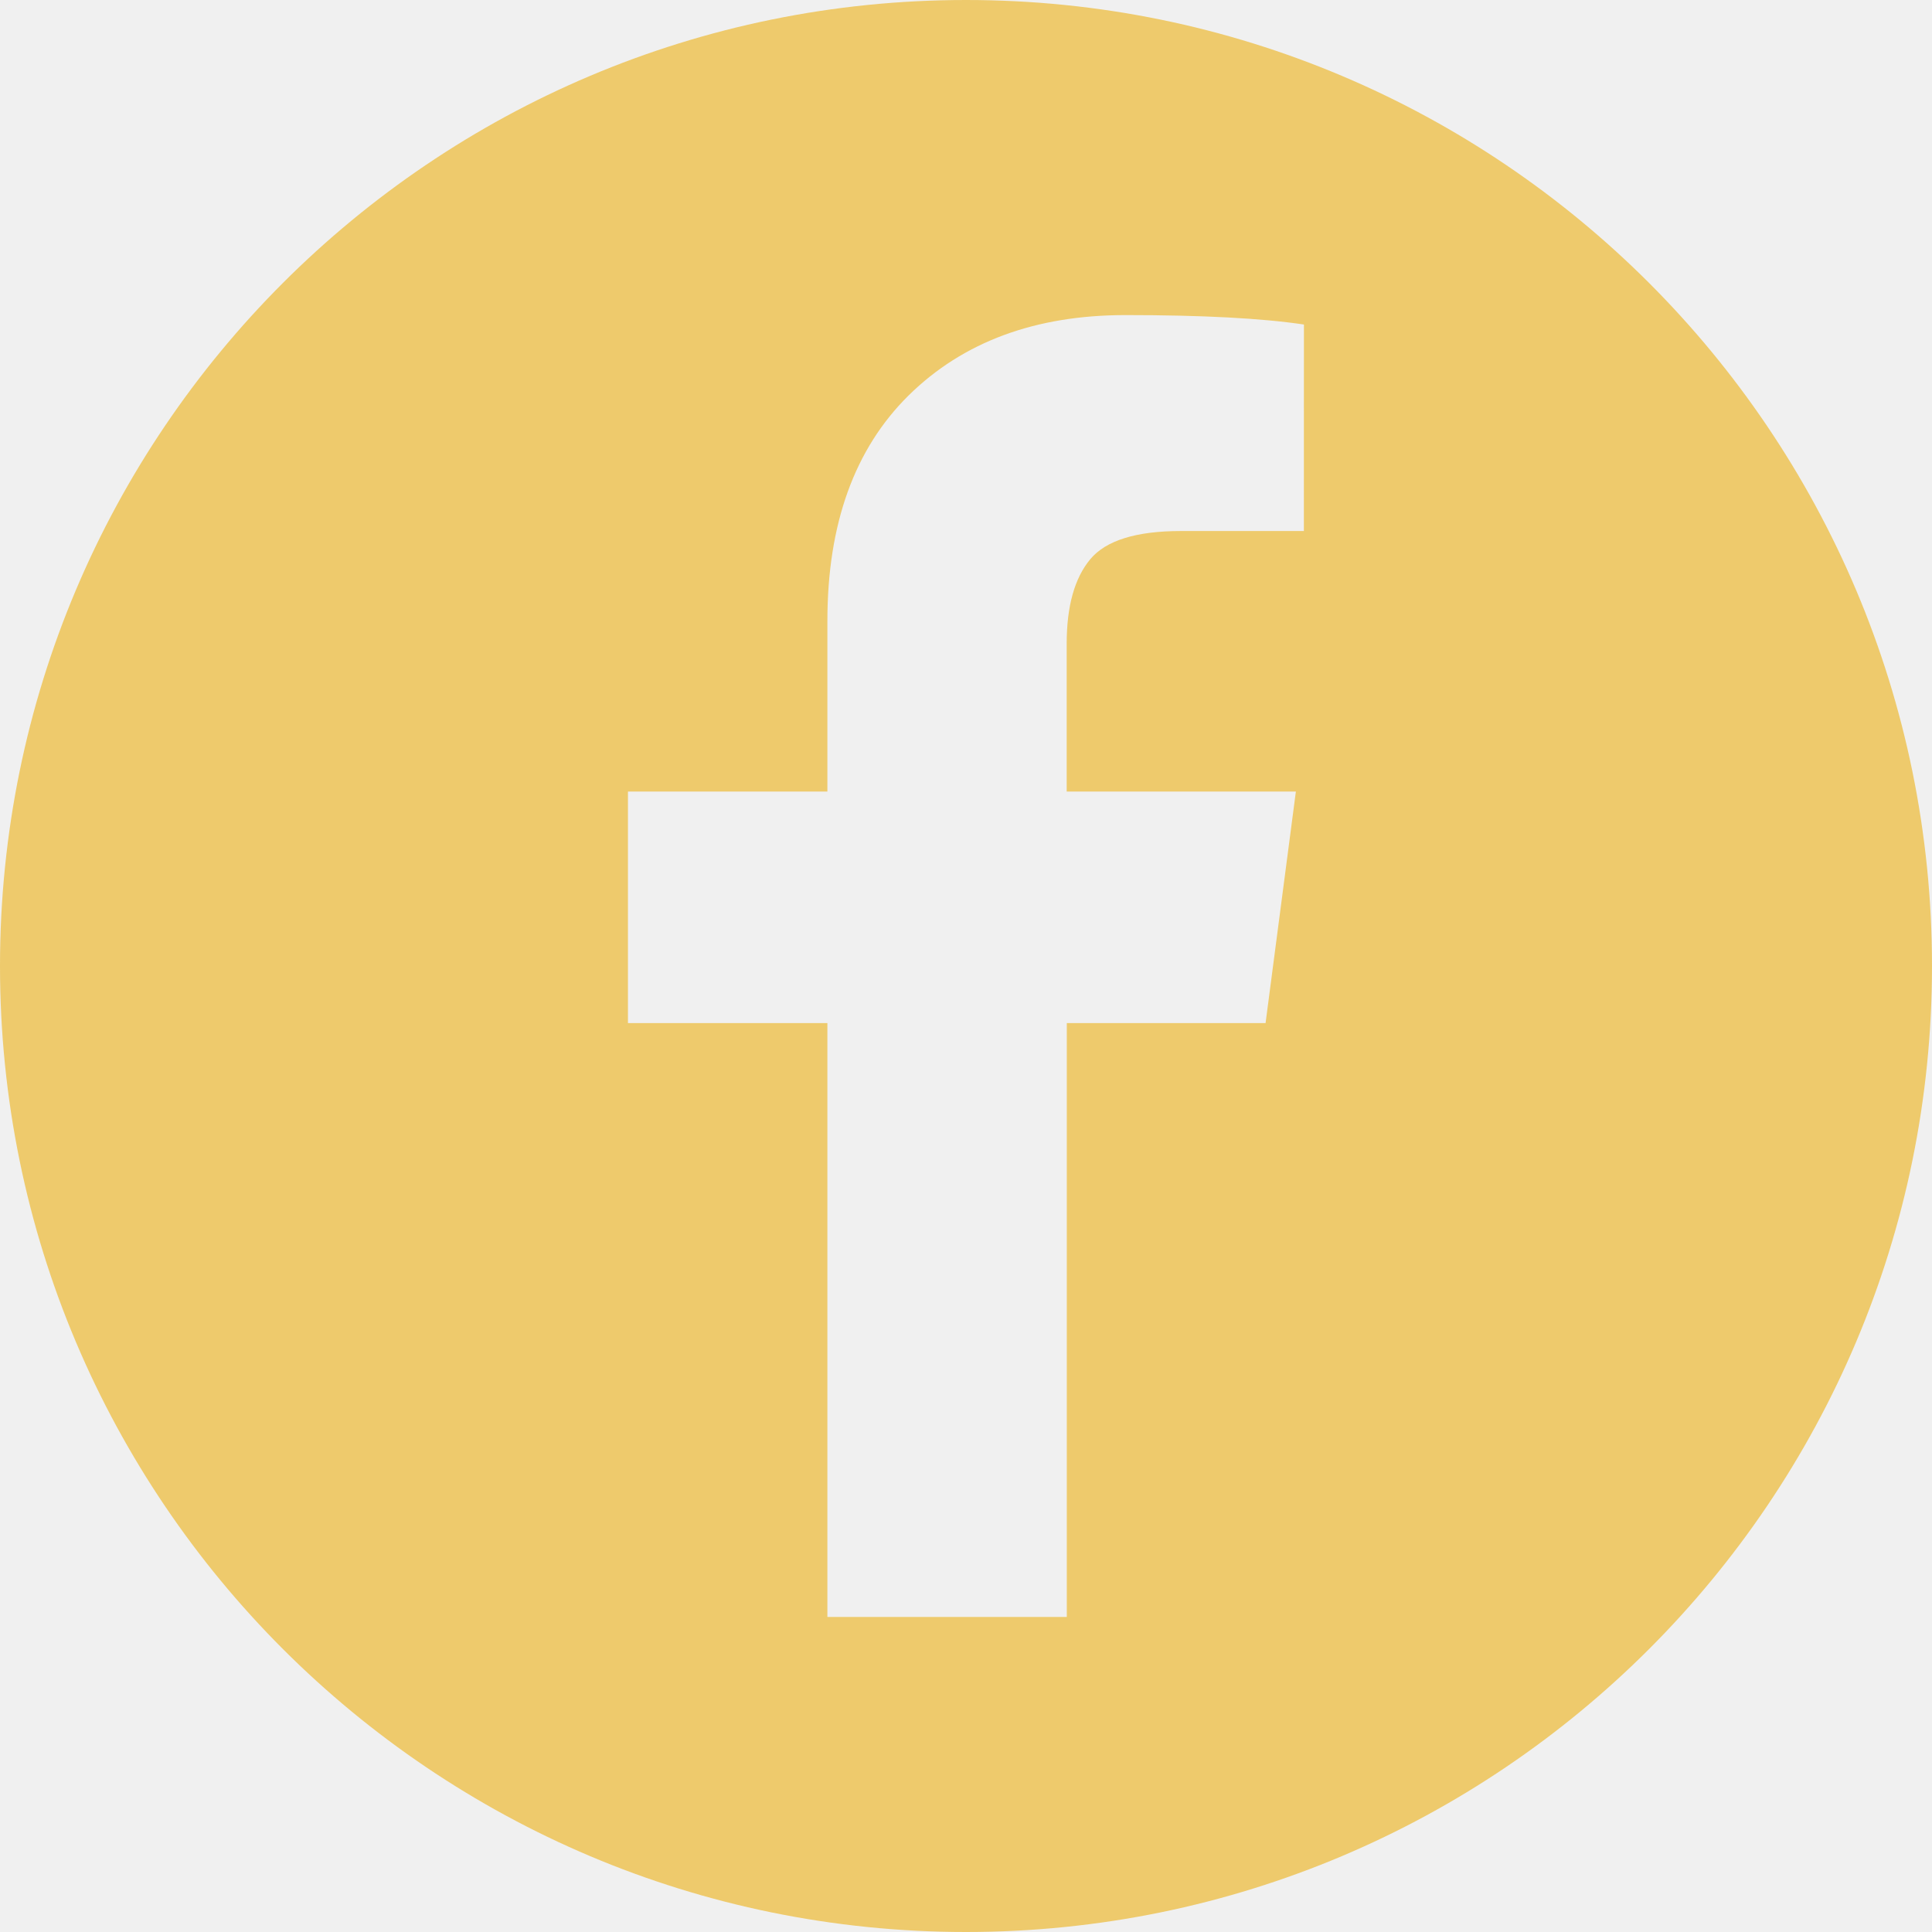
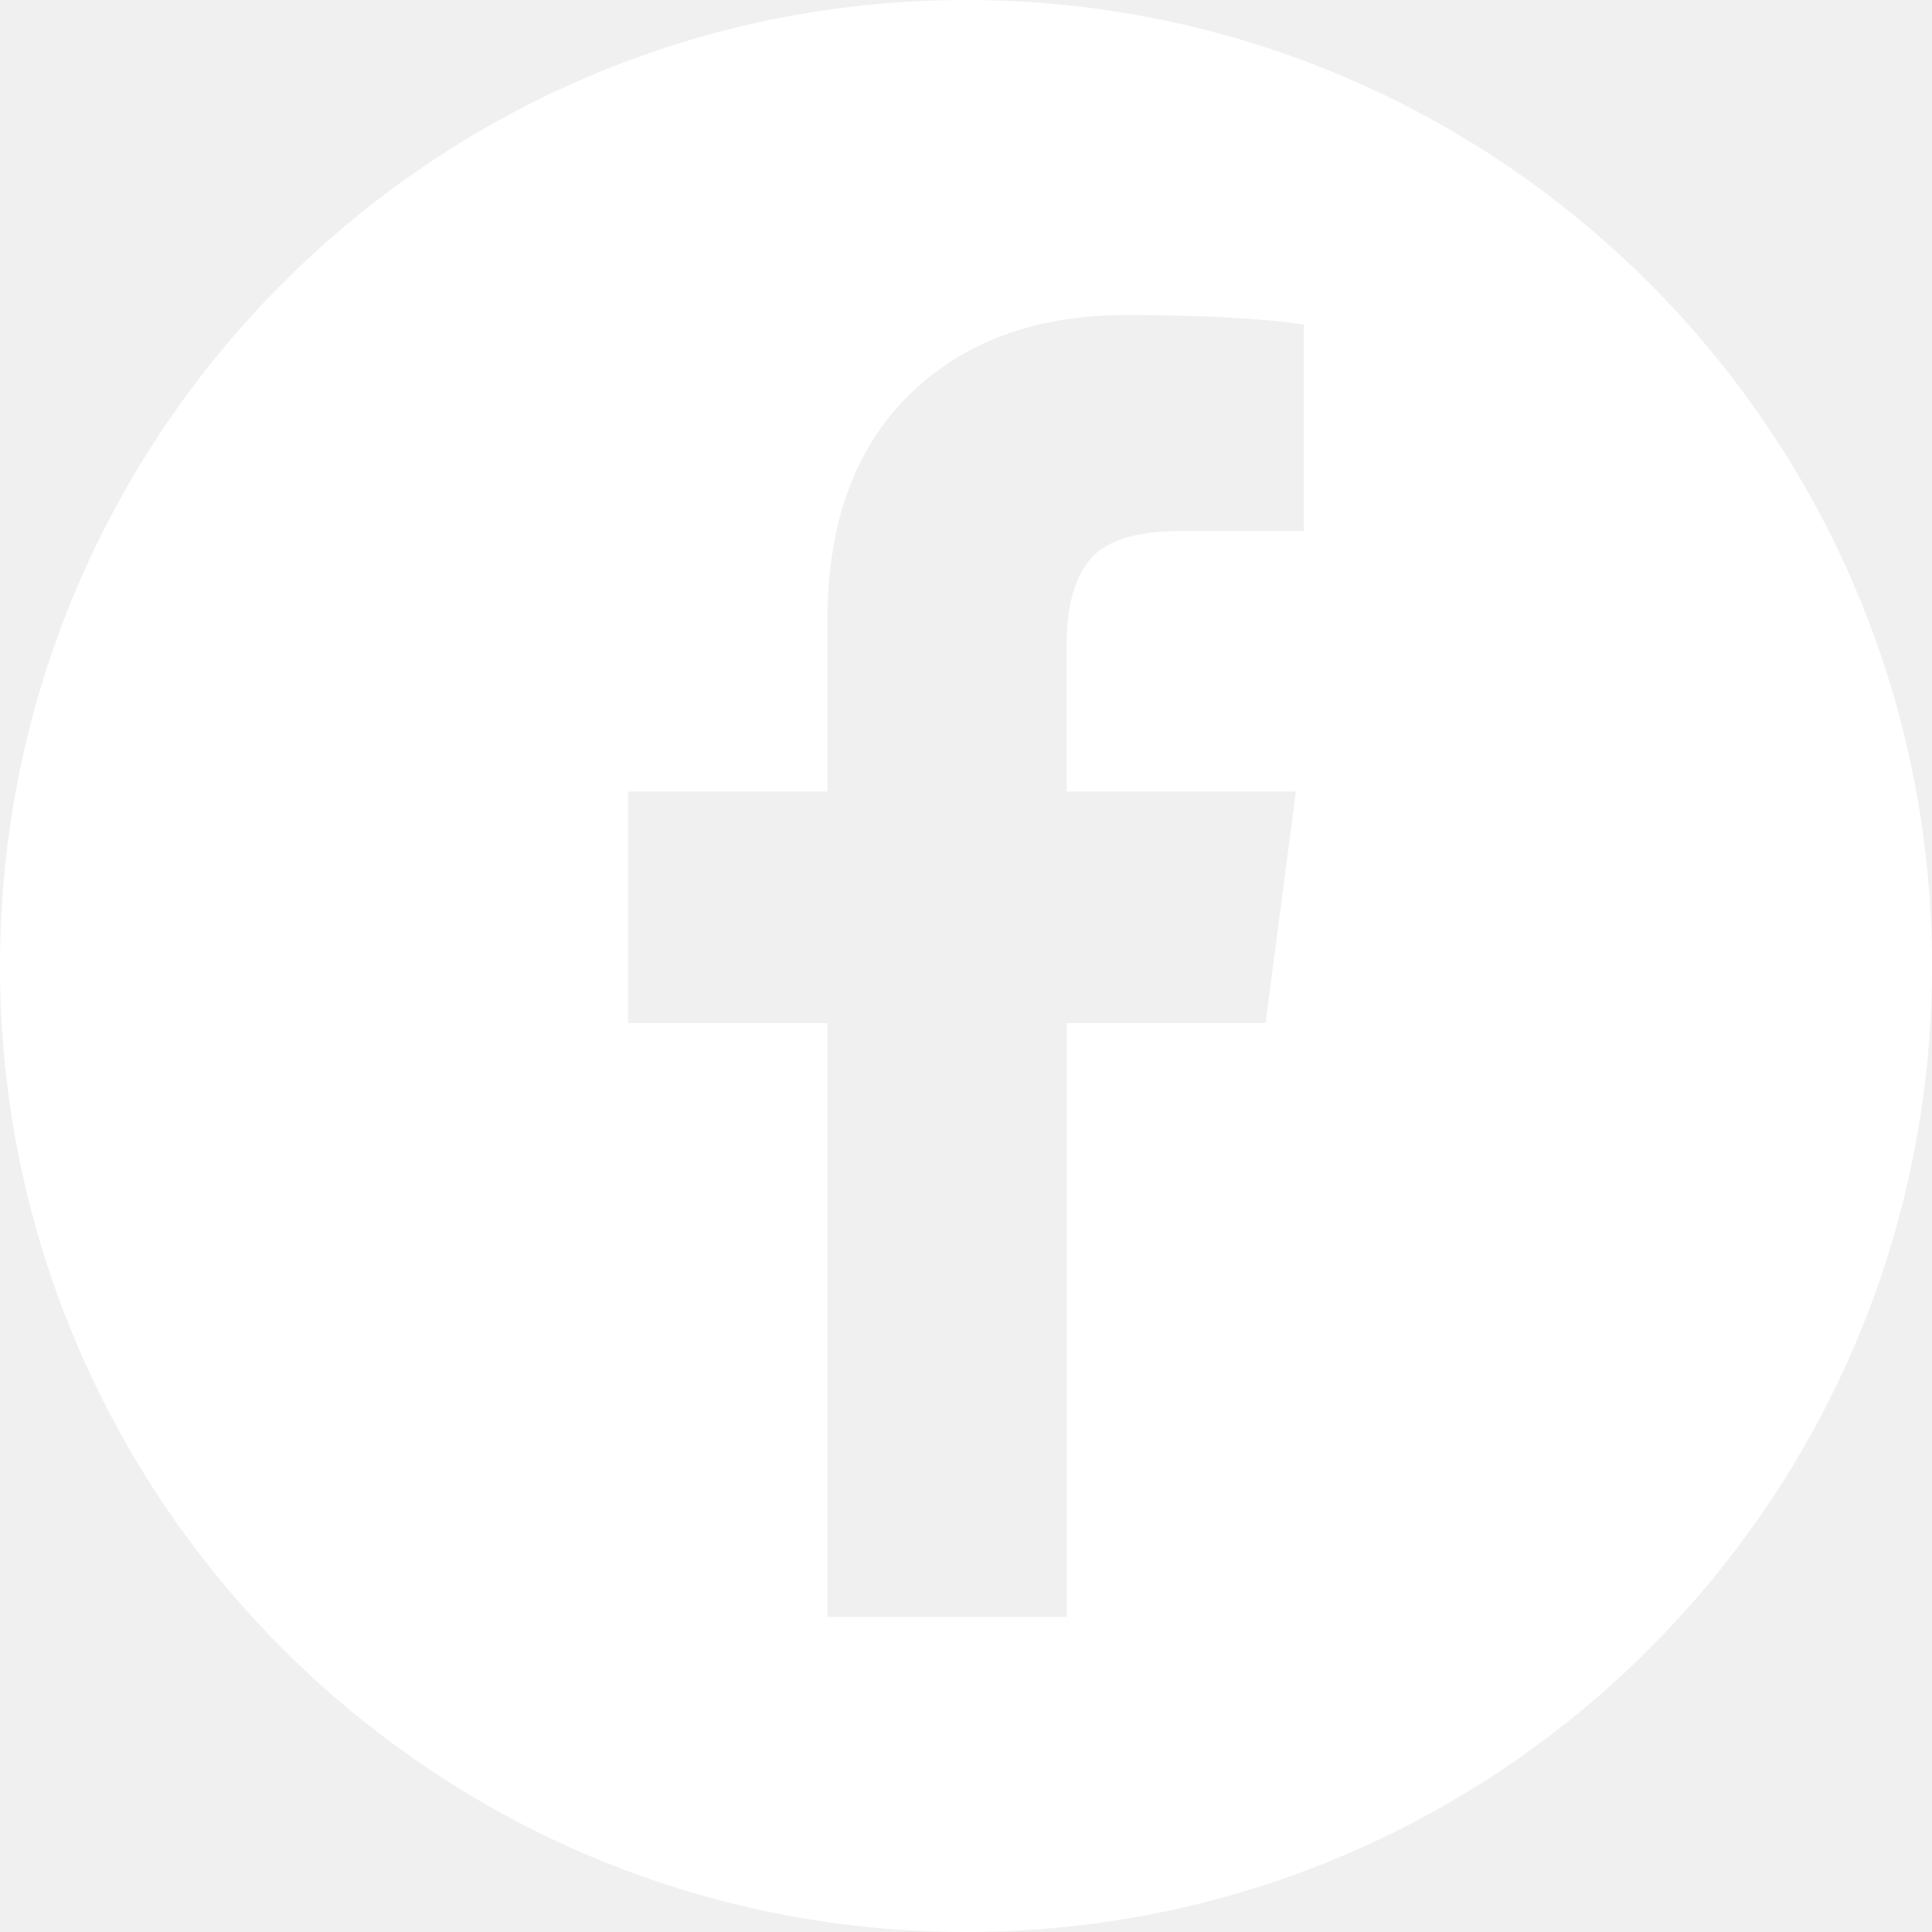
<svg xmlns="http://www.w3.org/2000/svg" version="1.1" id="Слой_1" x="0px" y="0px" width="35px" height="35px" viewBox="0 0 35 35" enable-background="new 0 0 35 35" xml:space="preserve">
-   <path fill="#eeca6c" d="M17.5,0C7.835,0,0,7.835,0,17.5S7.835,35,17.5,35S35,27.165,35,17.5C35,7.835,27.165,0,17.5,0z M23.621,9.62  h-2.226c-0.813,0-1.36,0.171-1.643,0.51c-0.284,0.34-0.428,0.85-0.428,1.531v2.679h4.152l-0.549,4.194h-3.601v10.759h-4.337V18.534  h-3.613V14.34h3.613v-3.091c0-1.758,0.492-3.12,1.474-4.088c0.984-0.968,2.292-1.453,3.928-1.453c1.389,0,2.466,0.057,3.231,0.171  C23.621,5.878,23.621,9.62,23.621,9.62z" />
+   <path fill="#fff" d="M17.5,0C7.835,0,0,7.835,0,17.5S7.835,35,17.5,35S35,27.165,35,17.5C35,7.835,27.165,0,17.5,0z M23.621,9.62  h-2.226c-0.813,0-1.36,0.171-1.643,0.51c-0.284,0.34-0.428,0.85-0.428,1.531v2.679h4.152l-0.549,4.194h-3.601v10.759h-4.337V18.534  h-3.613V14.34h3.613v-3.091c0-1.758,0.492-3.12,1.474-4.088c0.984-0.968,2.292-1.453,3.928-1.453c1.389,0,2.466,0.057,3.231,0.171  C23.621,5.878,23.621,9.62,23.621,9.62z" />
</svg>
